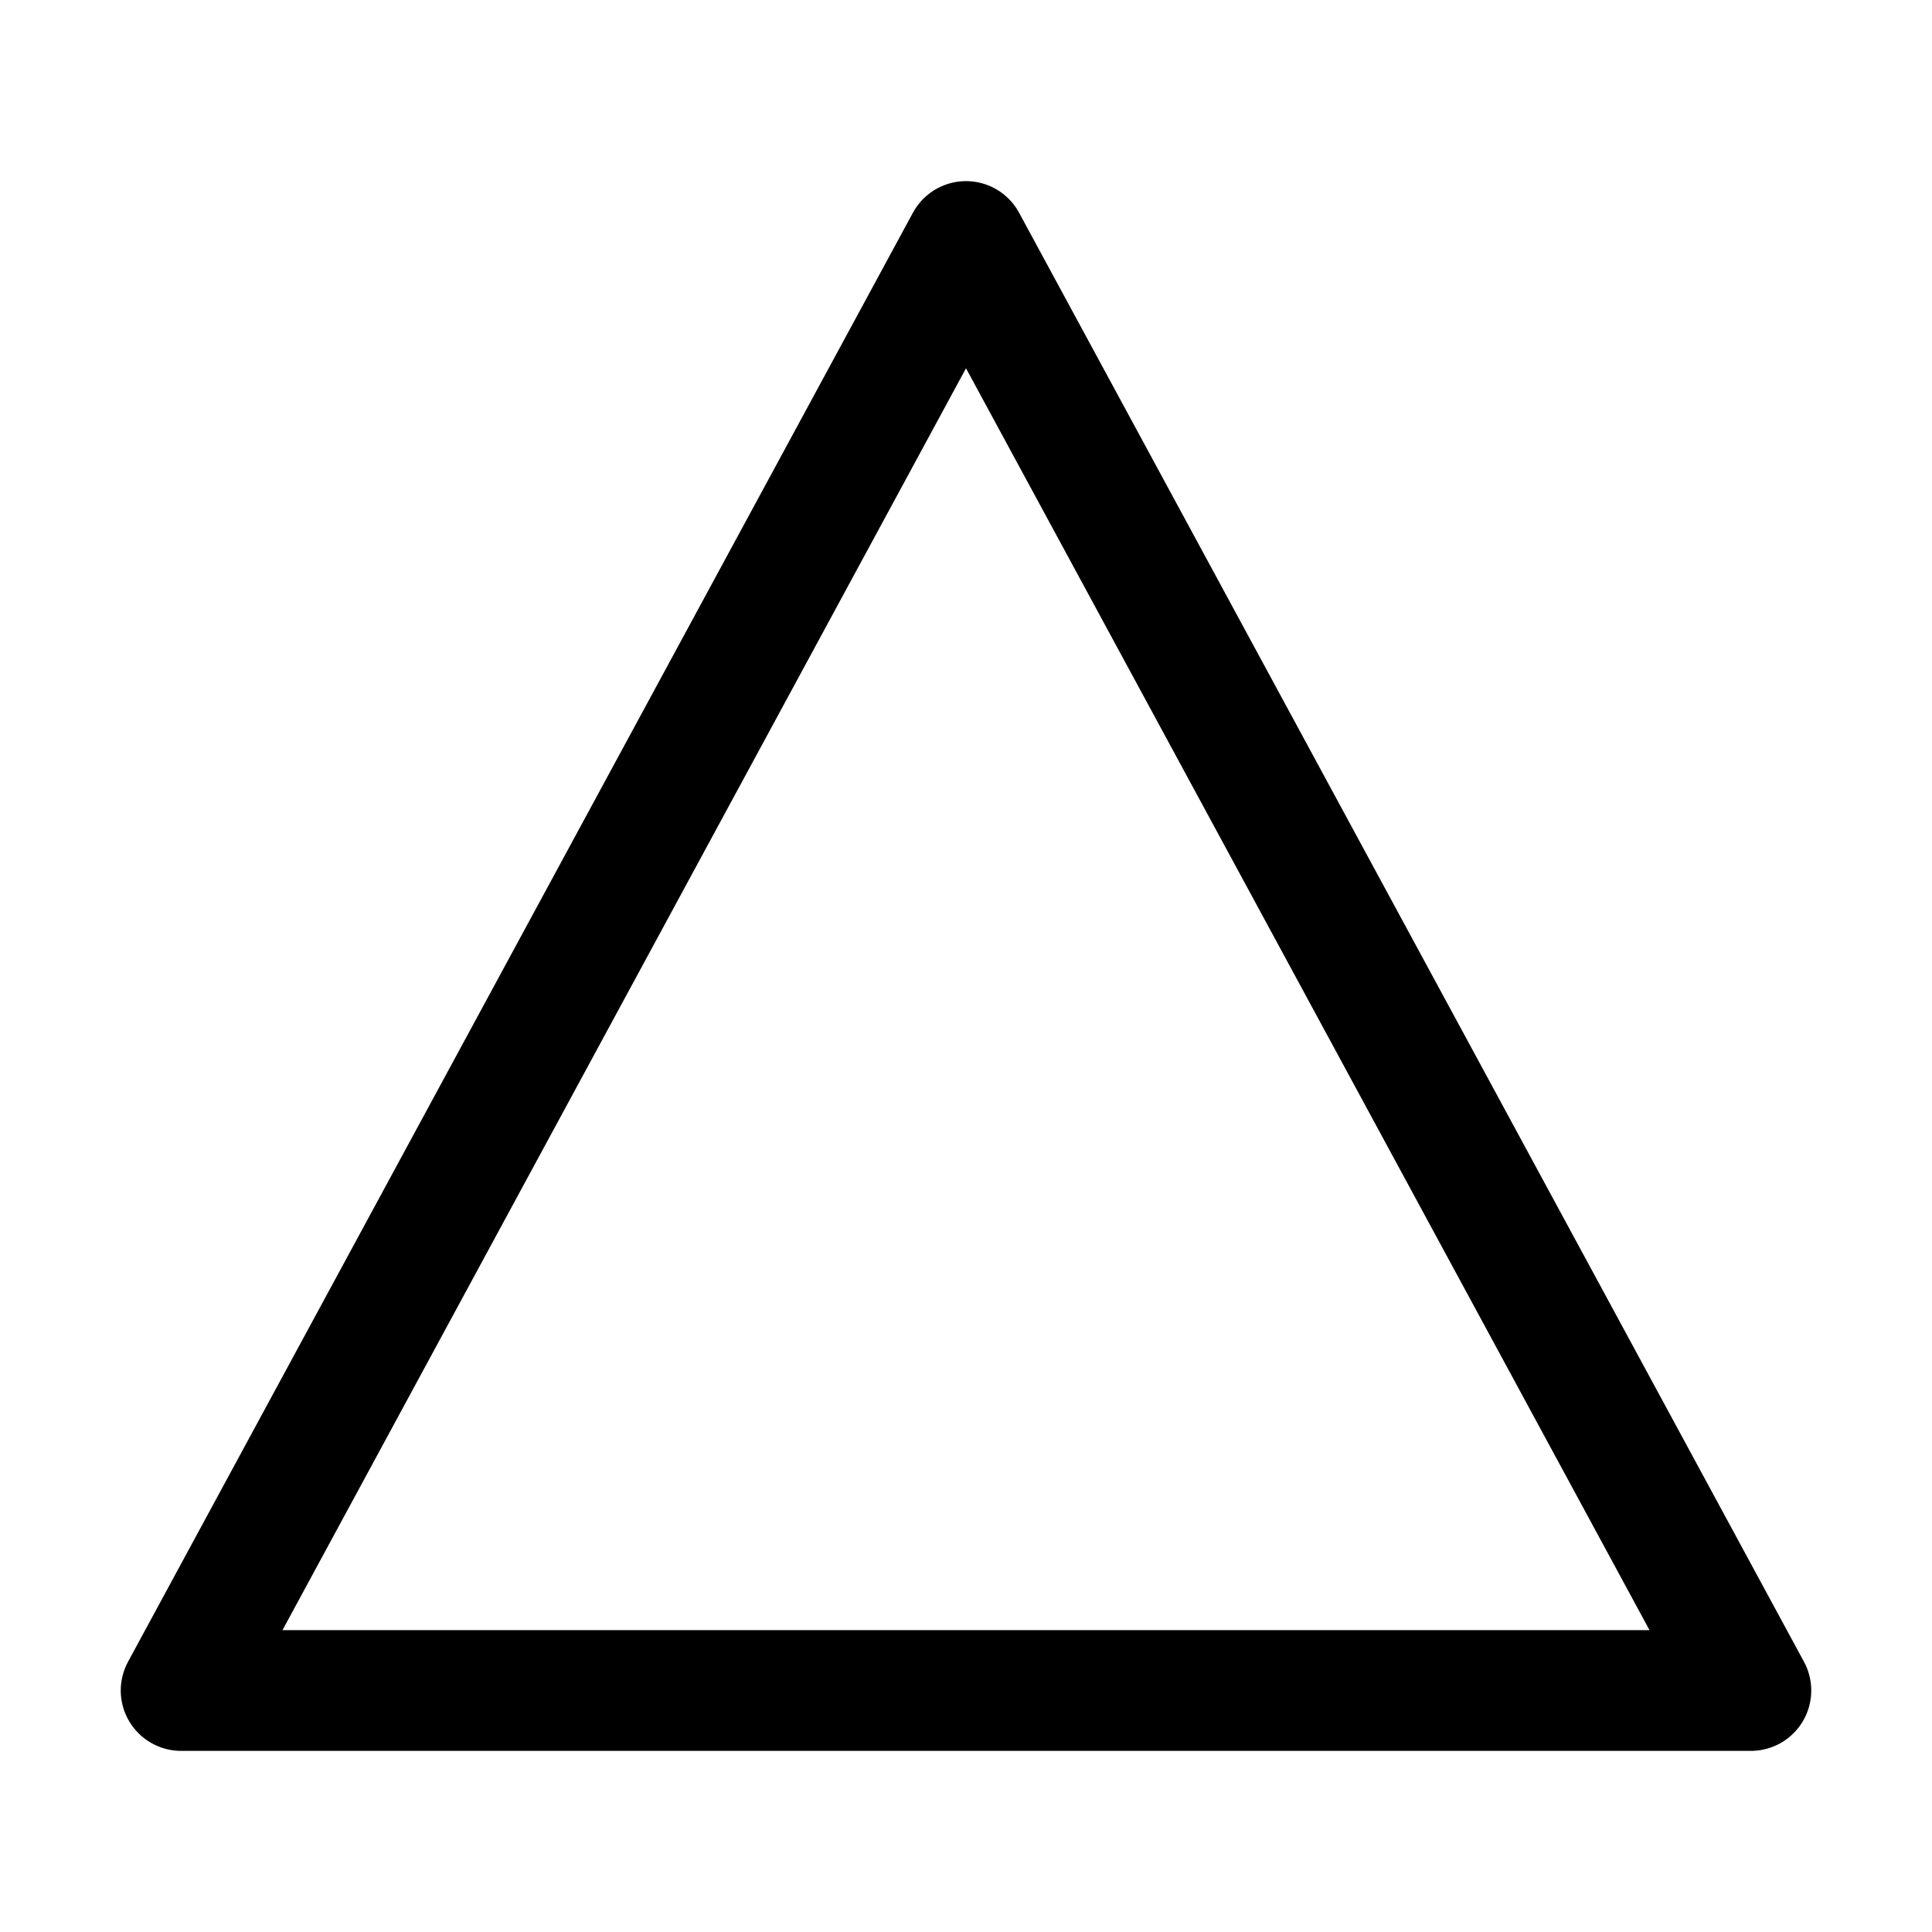
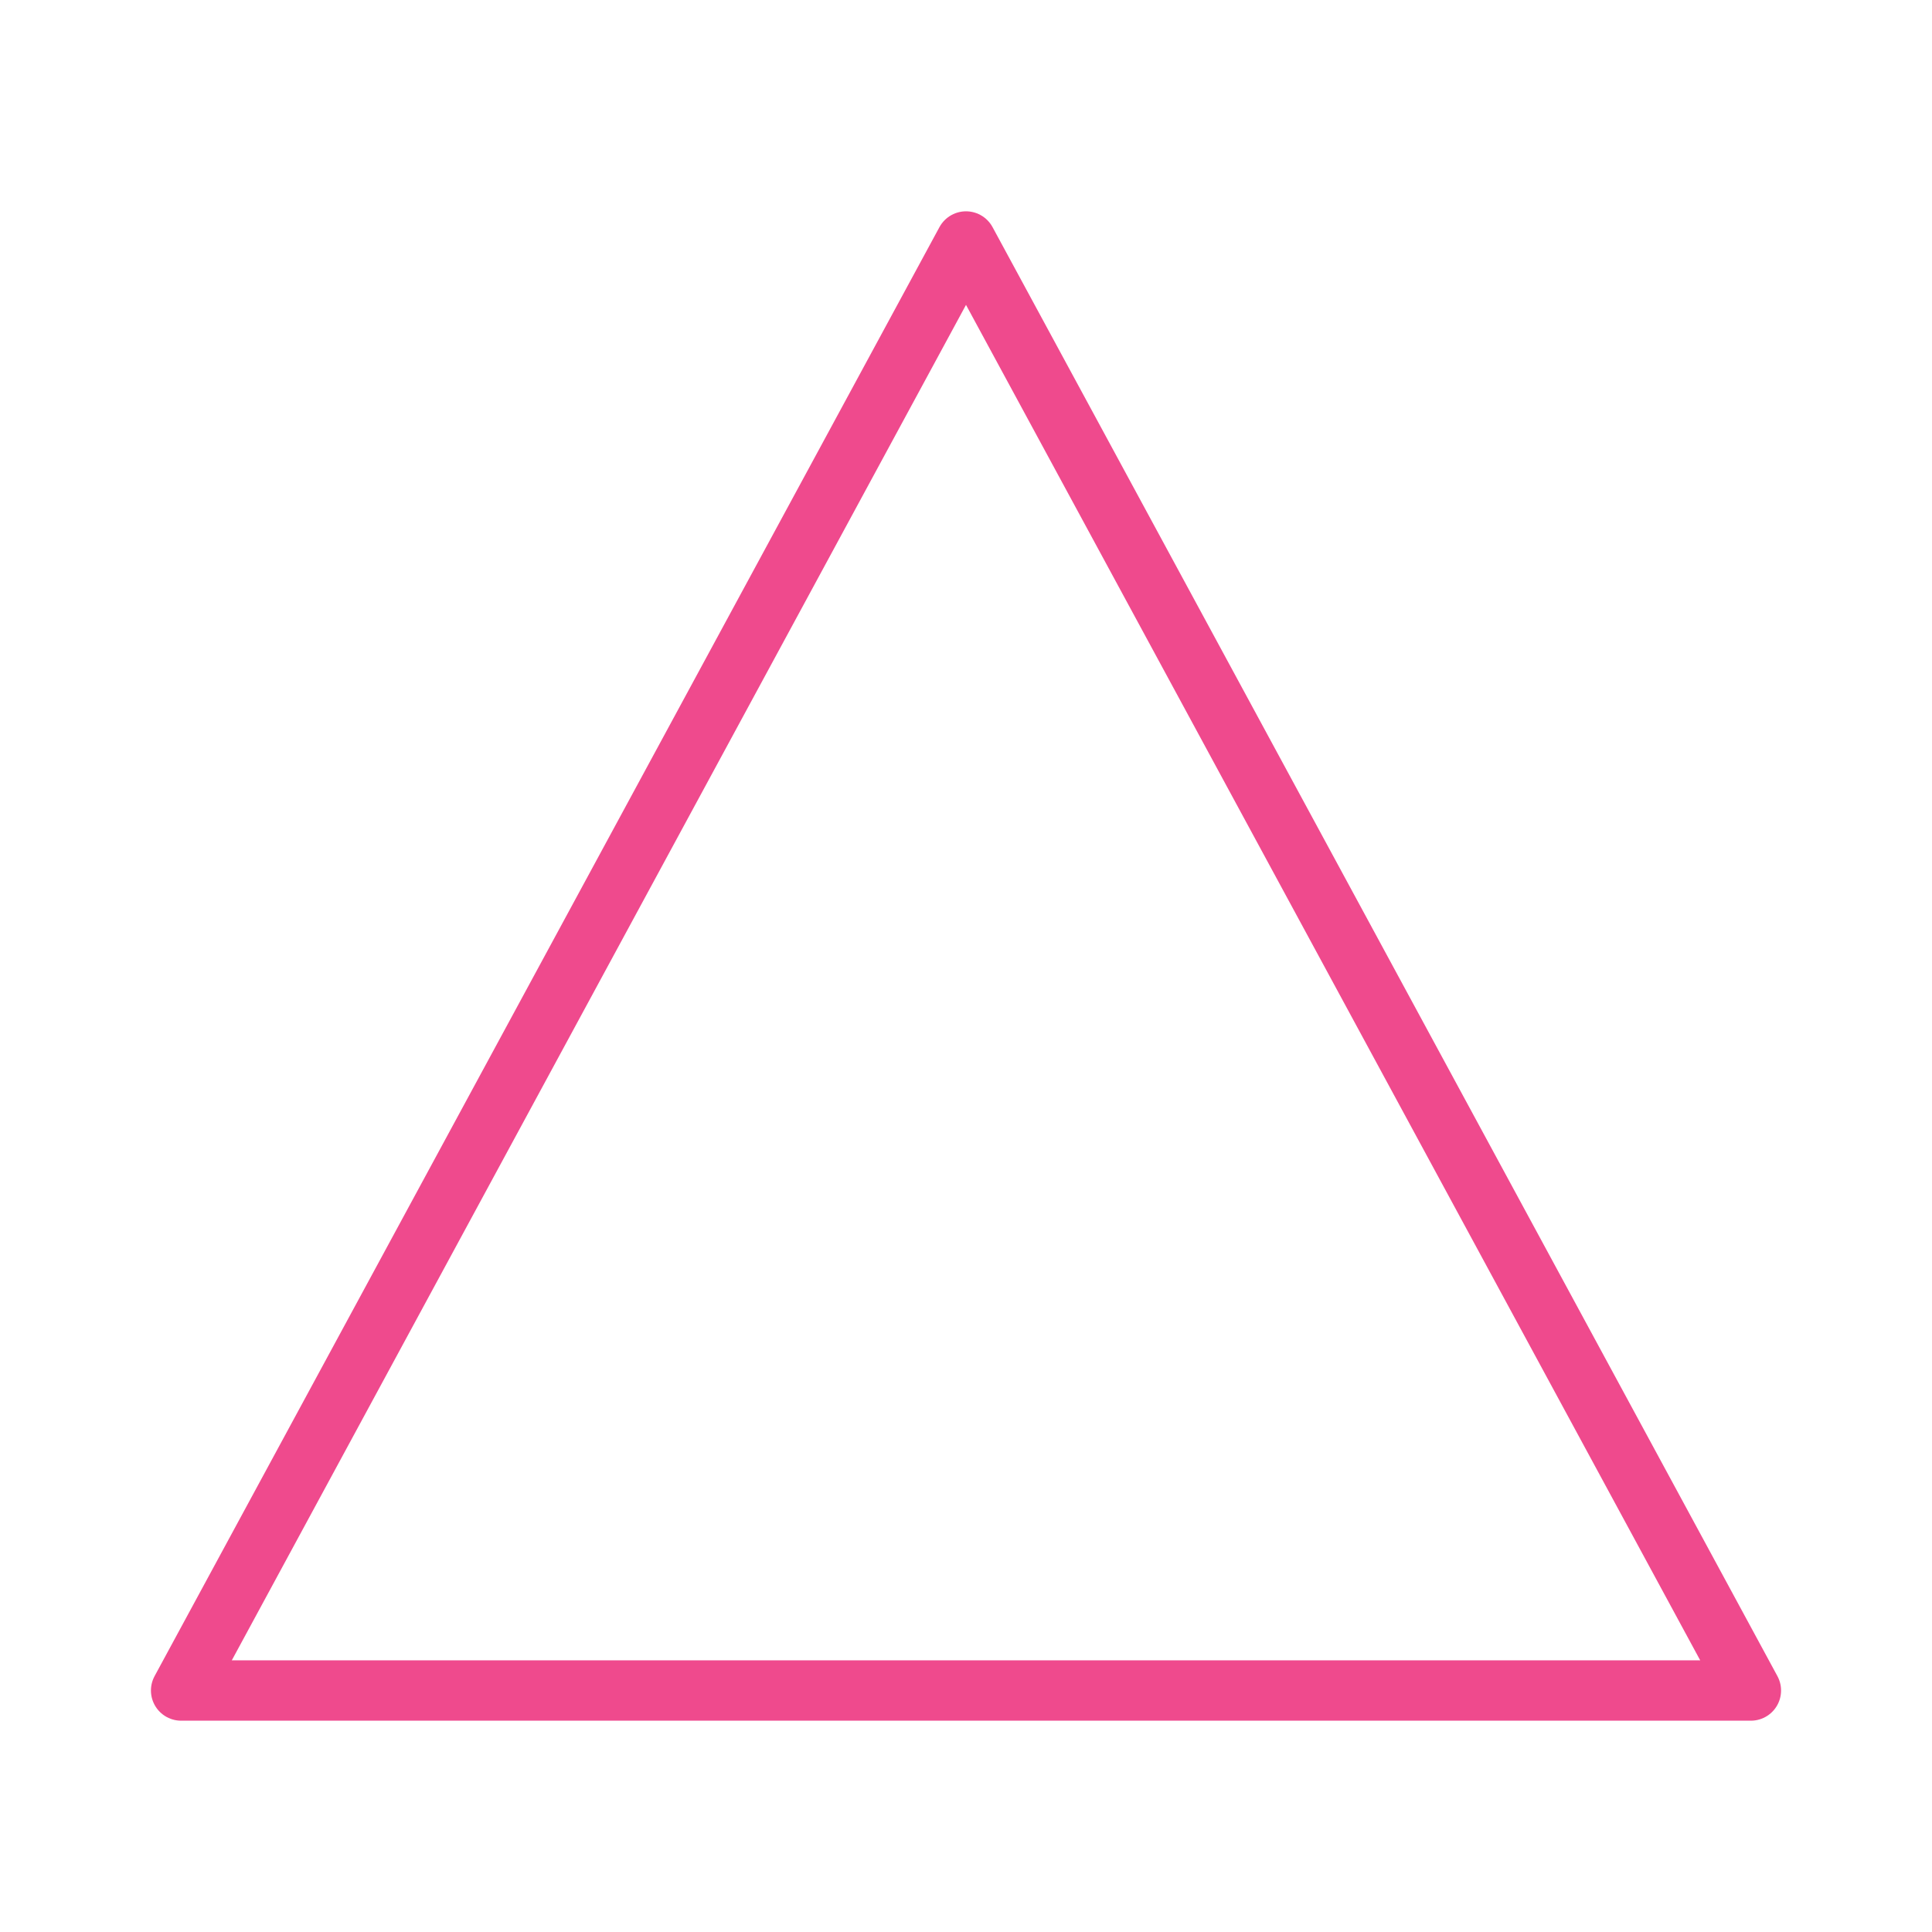
<svg xmlns="http://www.w3.org/2000/svg" class="ionicon" viewBox="0 0 512 512">
-   <path fill="none" stroke="currentColor" stroke-linecap="round" stroke-linejoin="round" stroke-width="32" d="M48 448L256 64l208 384H48z" />
+   <path fill="none" stroke="#EF4A8D" stroke-linecap="round" stroke-linejoin="round" stroke-width="16" d="M48 448L256 64l208 384H48z" />
</svg>
